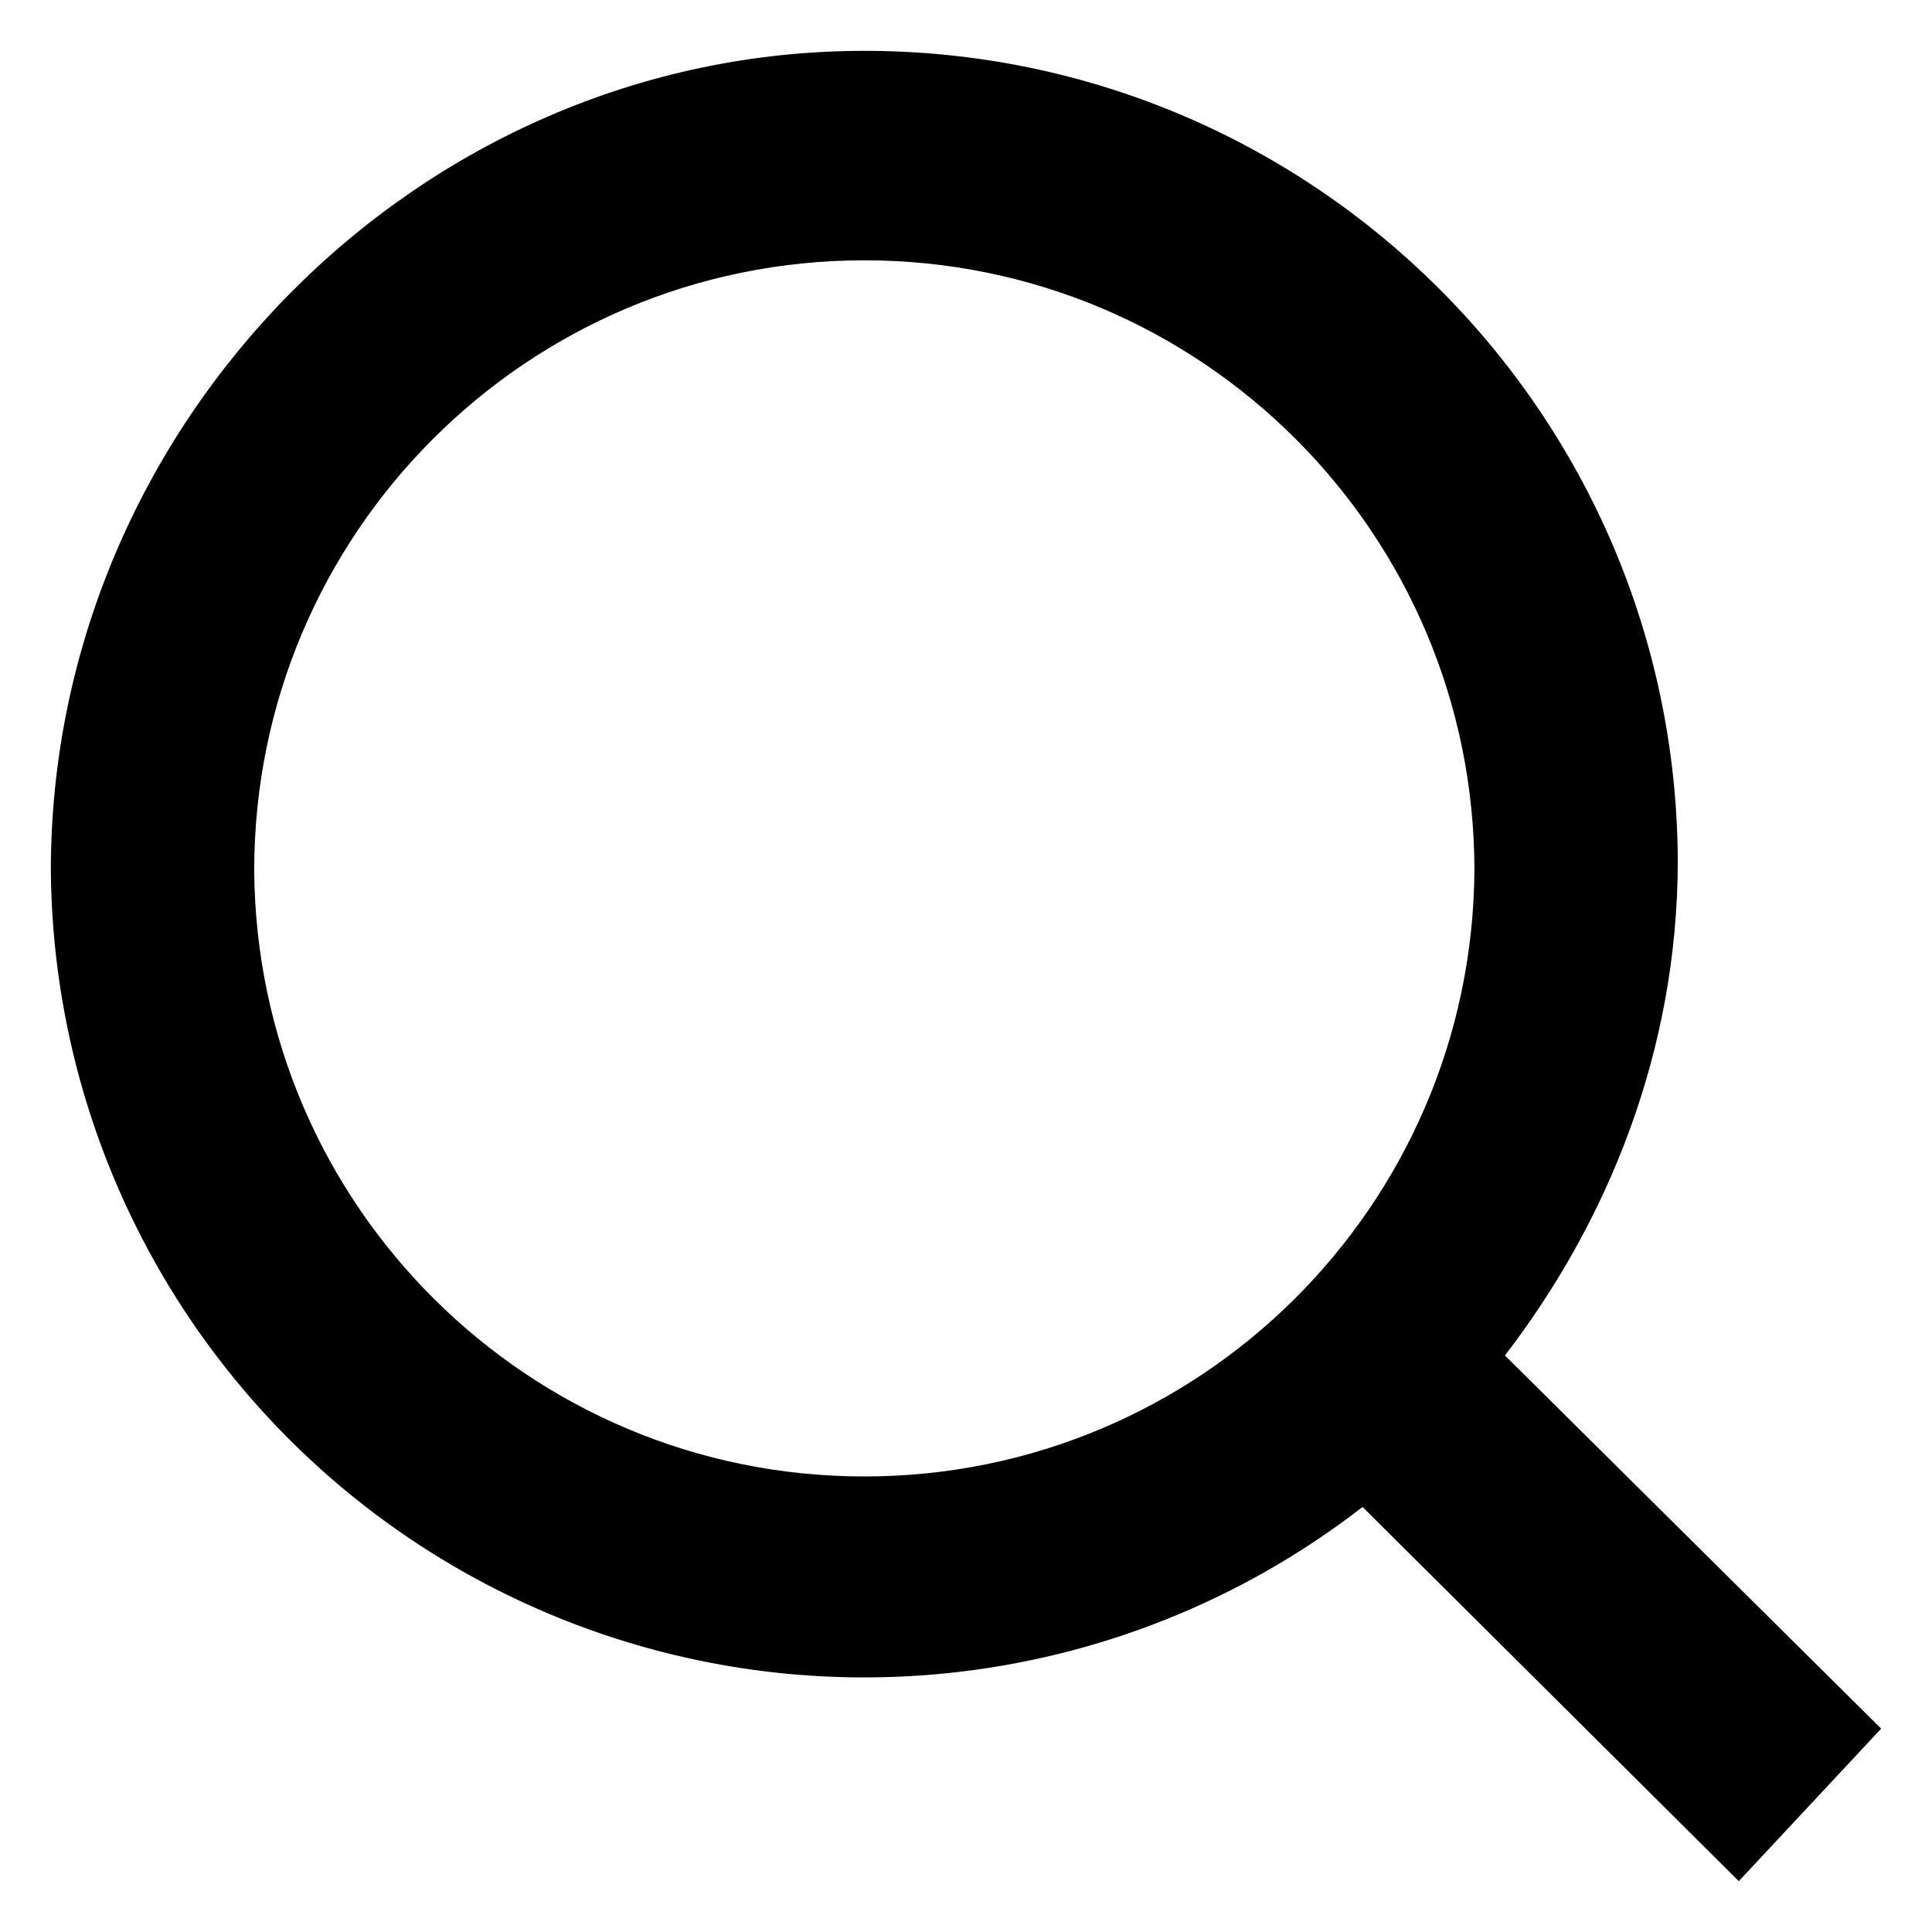
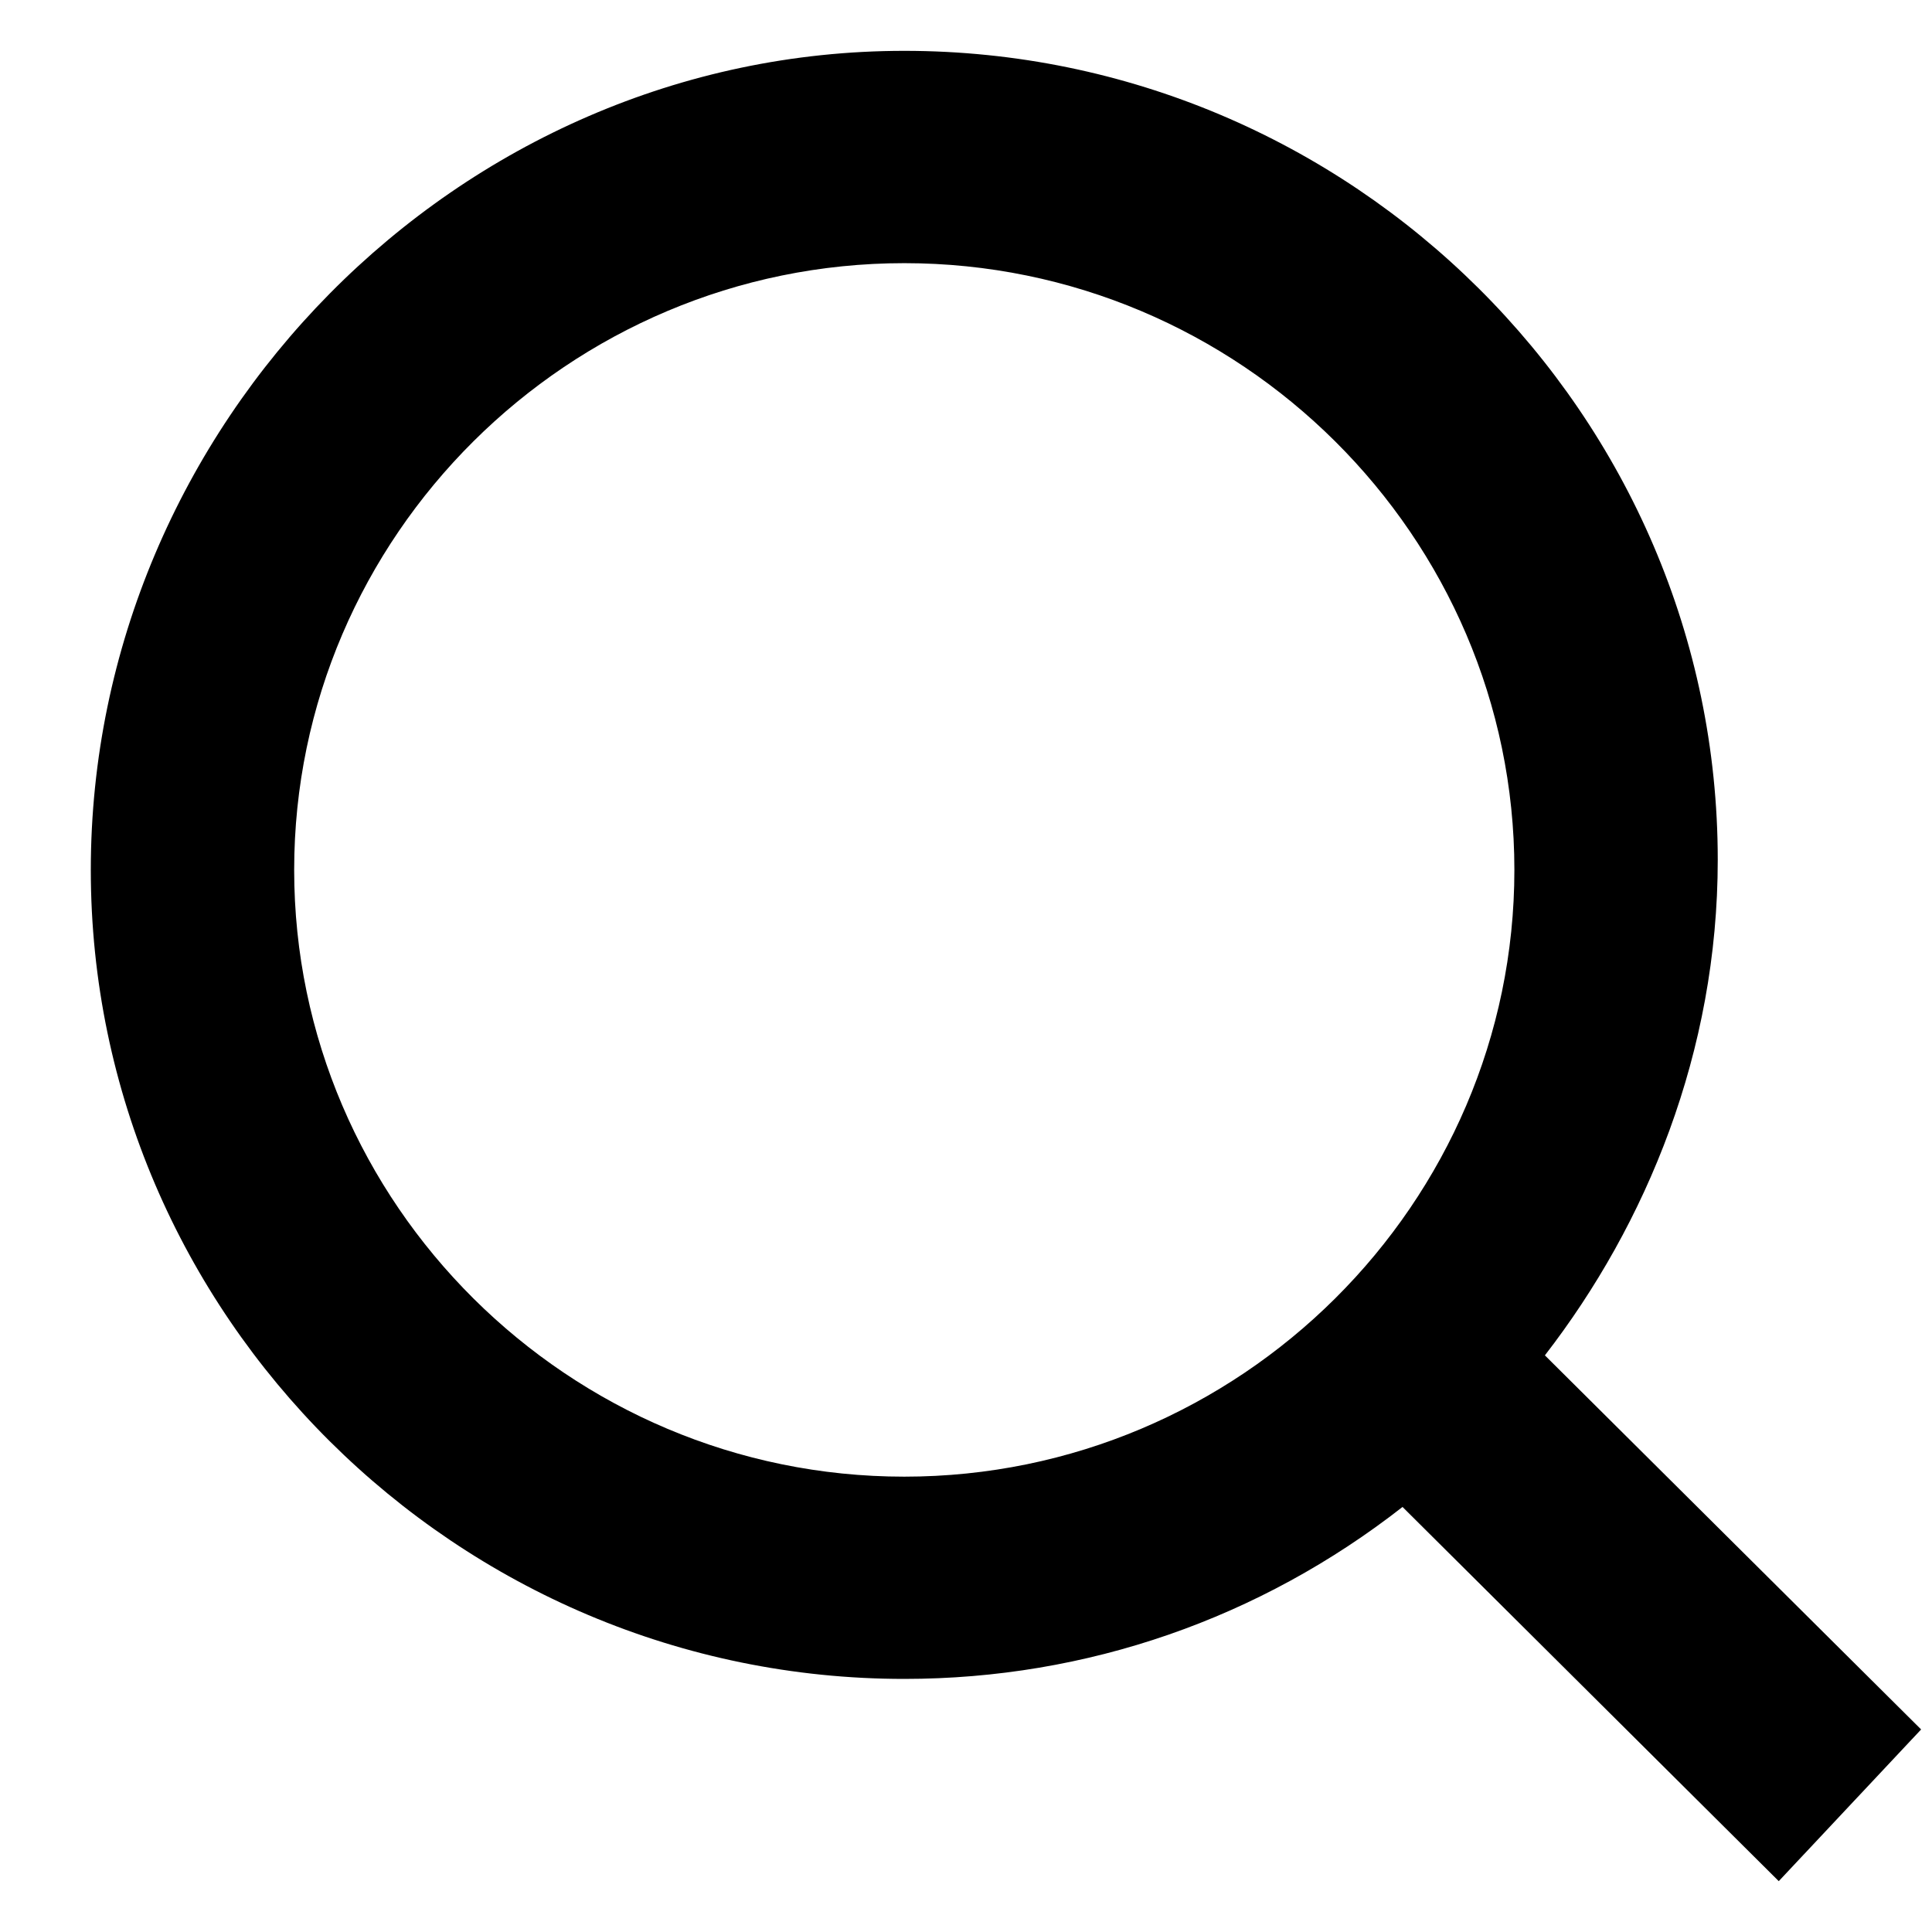
- <svg xmlns="http://www.w3.org/2000/svg" width="19" height="19" fill="none">
-   <path fill="#000" d="m18.5 17-3.7-3.67c1-1.3 1.7-2.98 1.7-4.87A8 8 0 0 0 8.5.5C4.1.5.5 4.18.5 8.56a8 8 0 0 0 12.9 6.26l3.7 3.68 1.4-1.5Zm-10-2.48a6 6 0 0 1-6-5.96 6 6 0 0 1 12 0 6 6 0 0 1-6 5.96Z" />
+ <svg xmlns="http://www.w3.org/2000/svg" width="19" height="19" viewBox="0 0 19 19" fill="none">
+   <path d="M18.893 17.008L15.193 13.329C16.193 12.036 16.893 10.345 16.893 8.456C16.893 4.08 13.293 0.5 8.893 0.5C4.493 0.5 0.893 4.18 0.893 8.555C0.893 12.931 4.493 16.511 8.893 16.511C10.693 16.511 12.393 15.914 13.793 14.82L17.493 18.5L18.893 17.008ZM8.893 14.522C5.593 14.522 2.893 11.837 2.893 8.555C2.893 5.273 5.593 2.588 8.893 2.588C12.193 2.588 14.893 5.273 14.893 8.555C14.893 11.837 12.193 14.522 8.893 14.522Z" fill="black" />
</svg>
